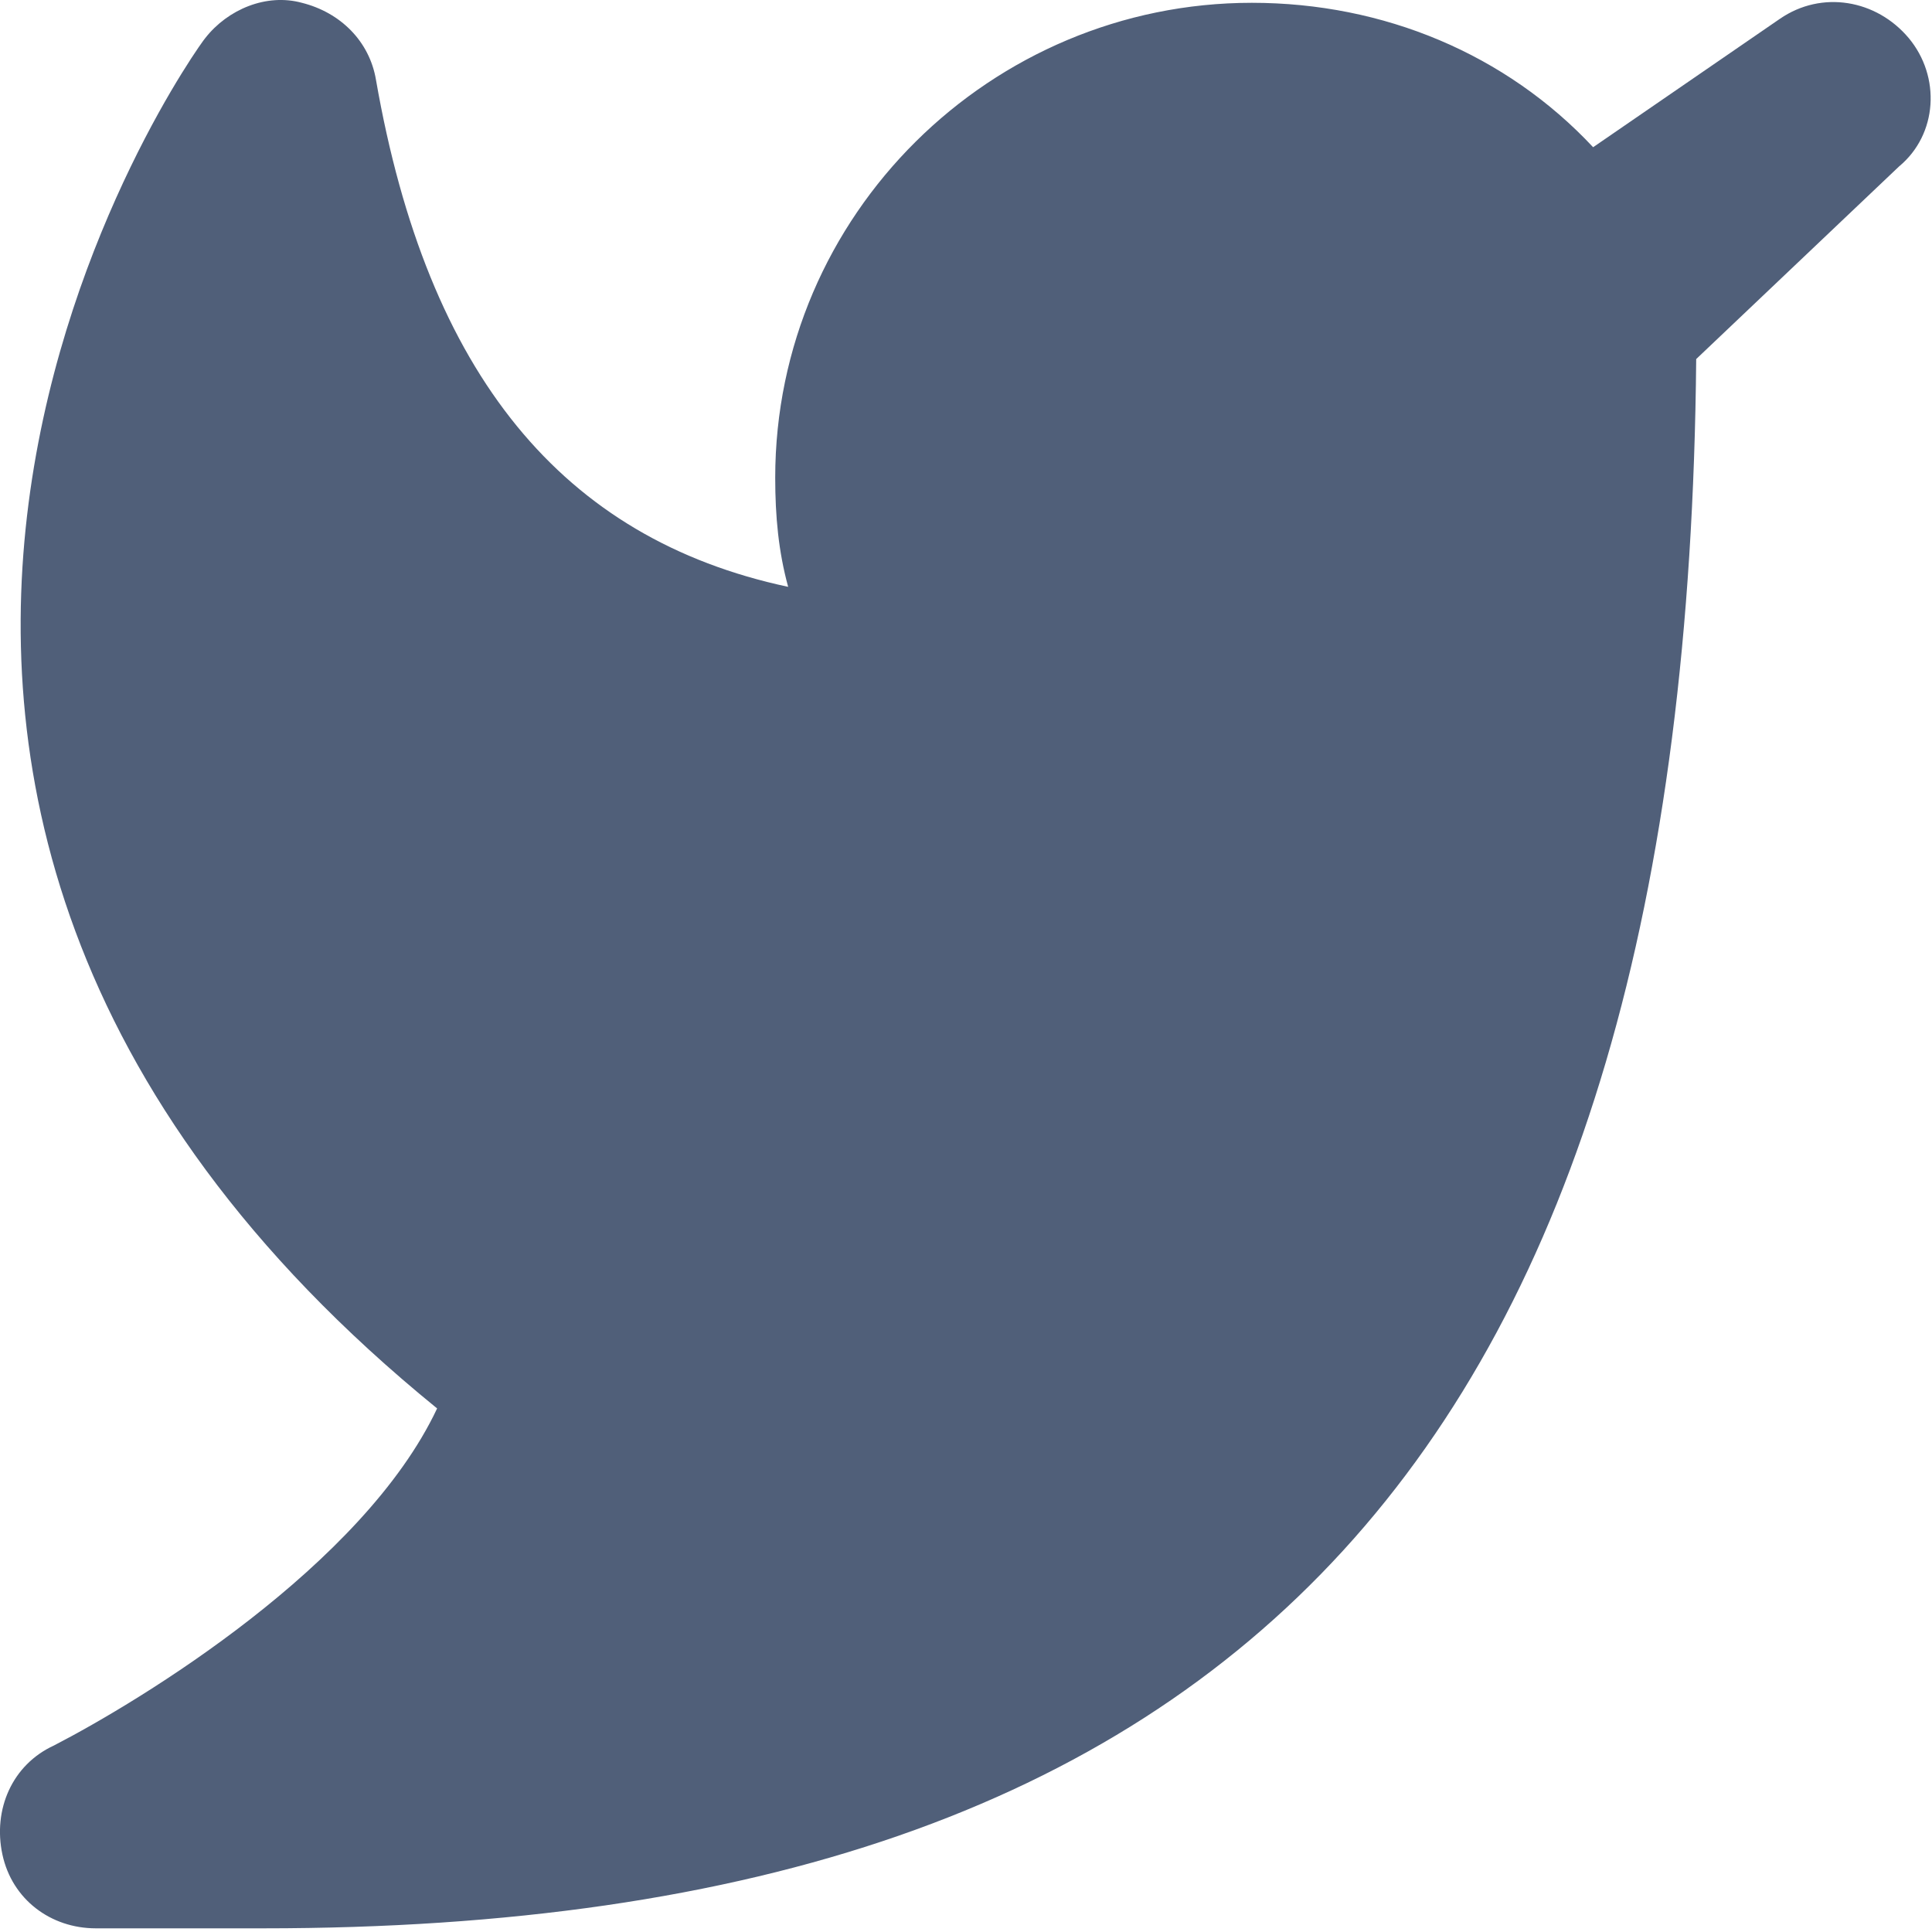
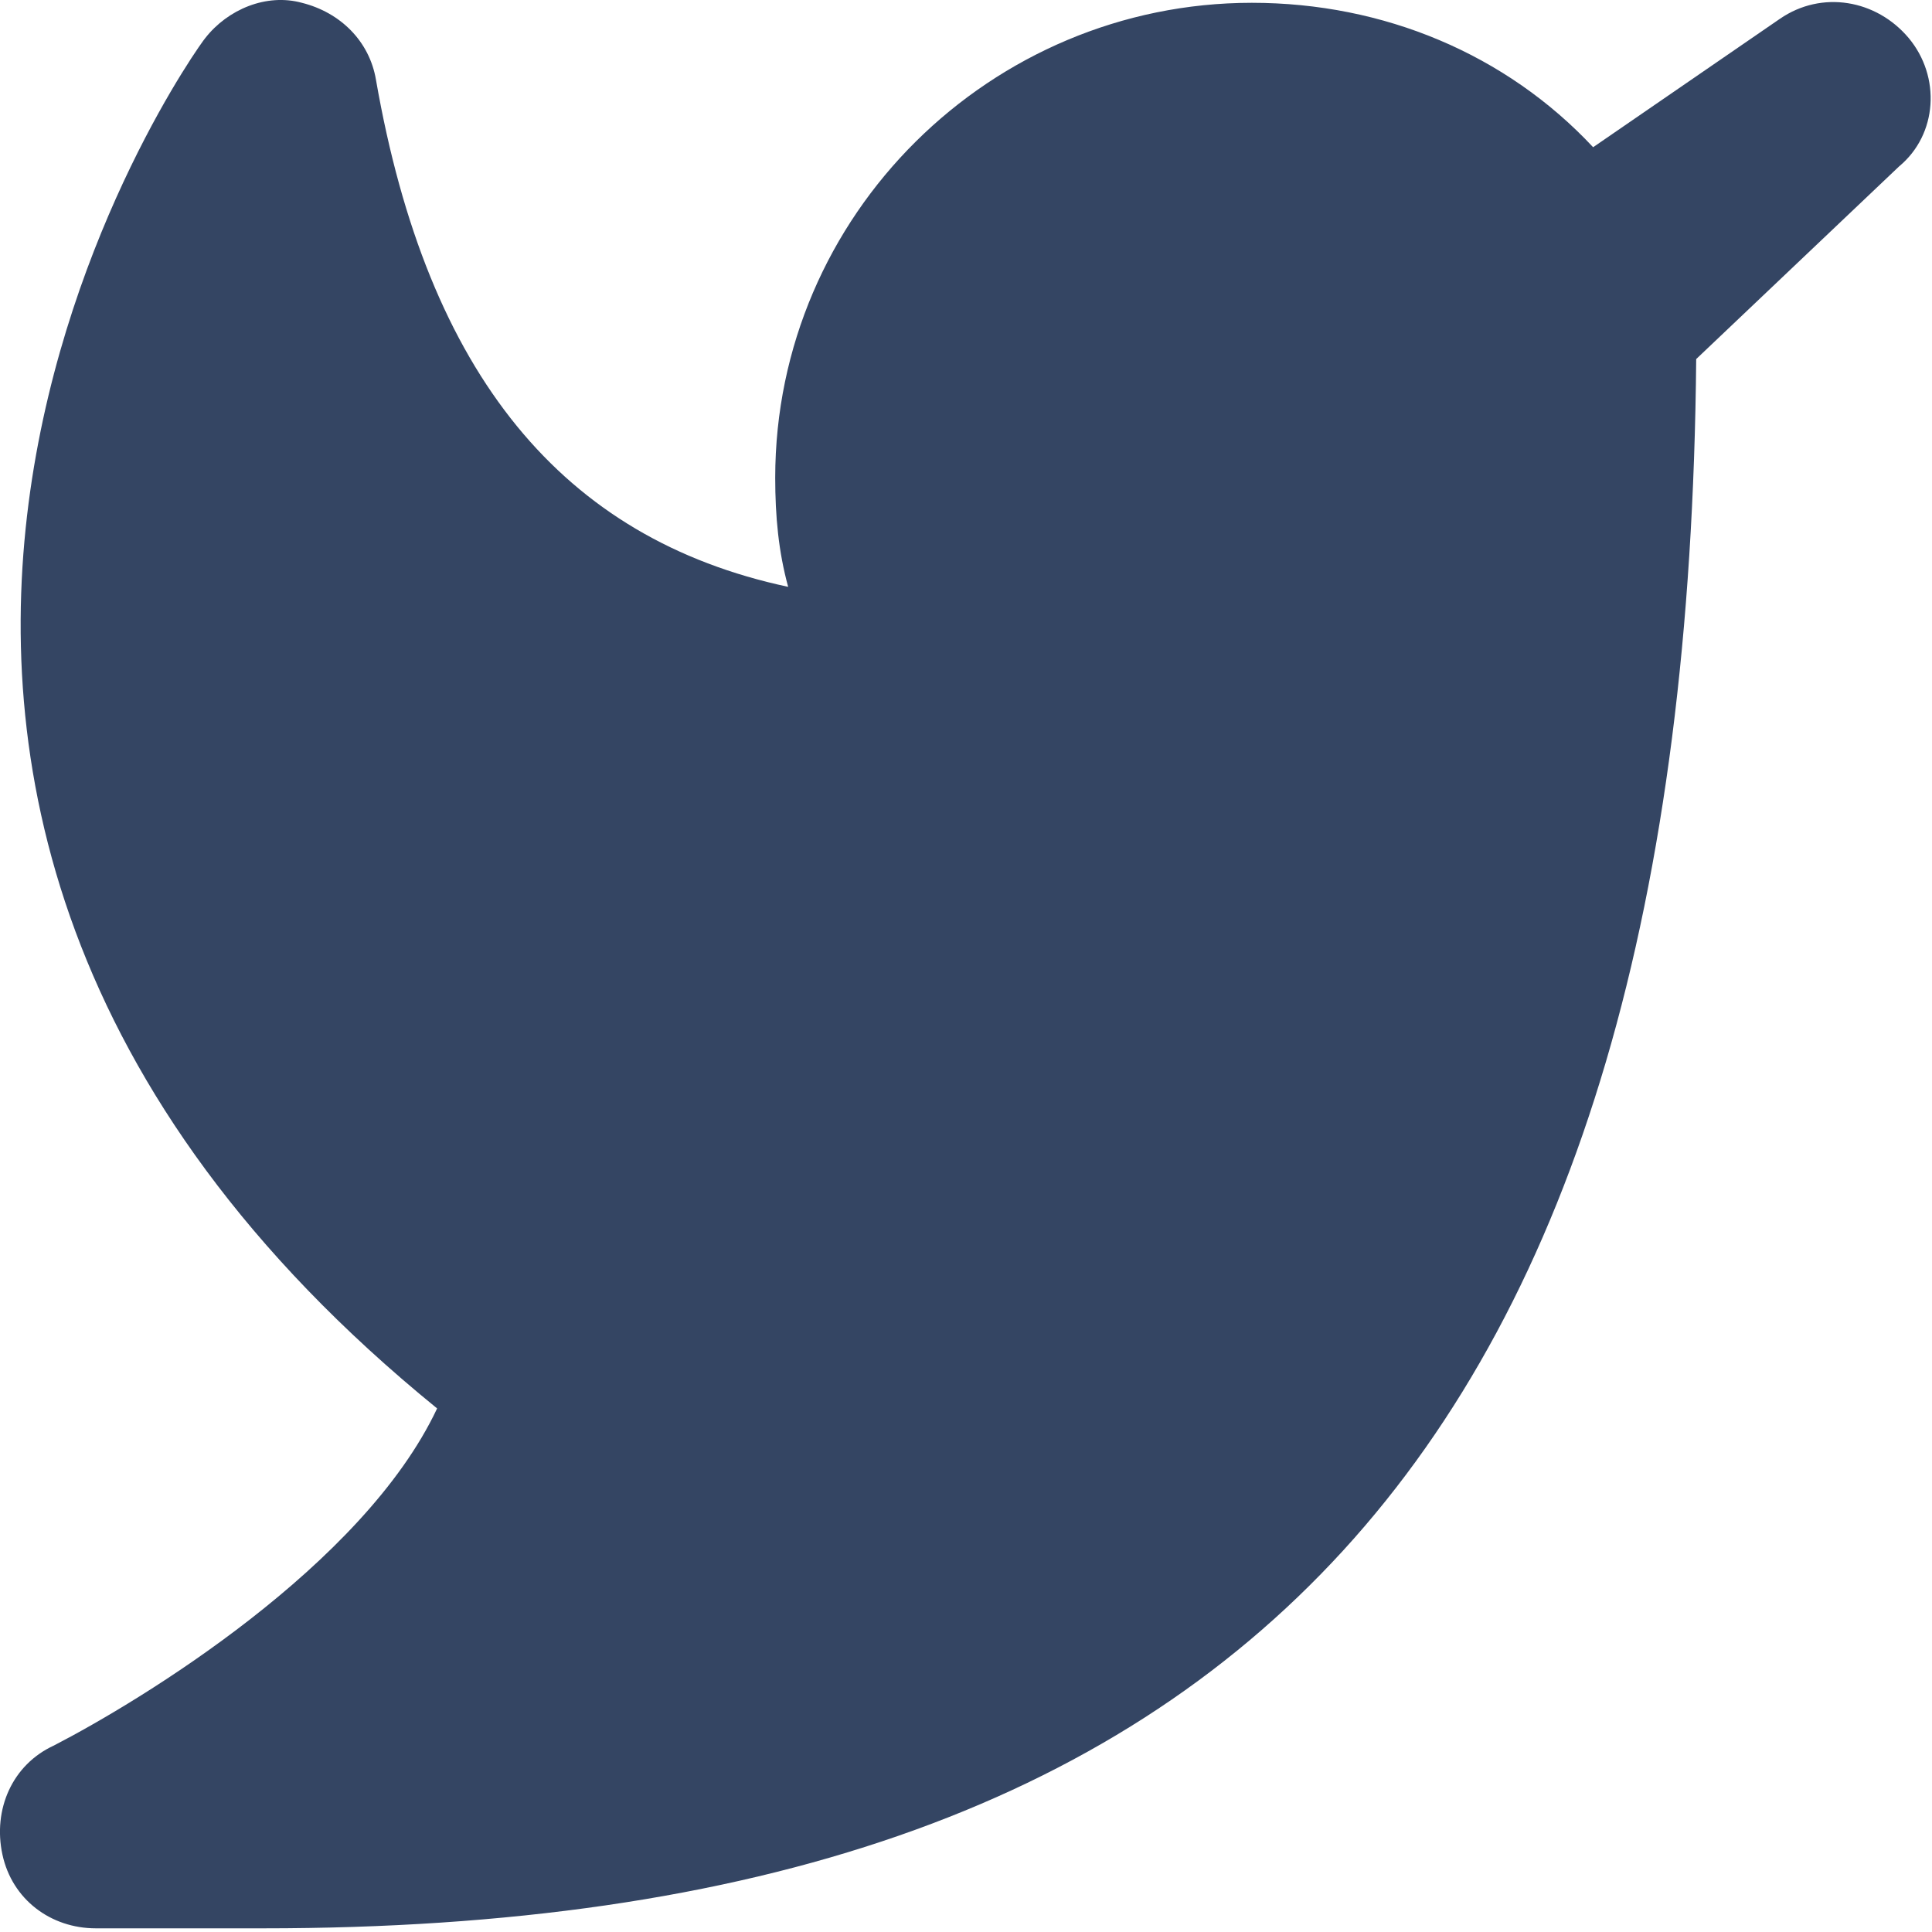
<svg xmlns="http://www.w3.org/2000/svg" width="20" height="20" viewBox="0 0 20 20" fill="none">
-   <path d="M19.759 0.394C19.425 -0.004 18.859 -0.104 18.425 0.195L16.492 1.524C15.592 0.561 14.325 0.029 12.959 0.029C10.259 0.029 8.025 2.222 8.025 4.946C8.025 5.345 8.059 5.71 8.159 6.075C5.825 5.577 4.425 3.883 3.892 0.826C3.825 0.428 3.525 0.129 3.125 0.029C2.759 -0.071 2.359 0.095 2.125 0.394C2.059 0.461 -3.441 8.102 4.525 14.58C3.759 16.208 1.459 17.604 0.559 18.069C0.125 18.268 -0.075 18.733 0.025 19.198C0.125 19.663 0.525 19.962 0.992 19.962H2.725C12.859 19.962 17.459 14.946 17.559 3.717L19.659 1.723C20.059 1.391 20.092 0.793 19.759 0.394Z" fill="#505F79" />
+   <path d="M19.759 0.394C19.425 -0.004 18.859 -0.104 18.425 0.195L16.492 1.524C15.592 0.561 14.325 0.029 12.959 0.029C10.259 0.029 8.025 2.222 8.025 4.946C8.025 5.345 8.059 5.71 8.159 6.075C5.825 5.577 4.425 3.883 3.892 0.826C3.825 0.428 3.525 0.129 3.125 0.029C2.759 -0.071 2.359 0.095 2.125 0.394C2.059 0.461 -3.441 8.102 4.525 14.58C3.759 16.208 1.459 17.604 0.559 18.069C0.125 18.268 -0.075 18.733 0.025 19.198C0.125 19.663 0.525 19.962 0.992 19.962H2.725C12.859 19.962 17.459 14.946 17.559 3.717L19.659 1.723C20.059 1.391 20.092 0.793 19.759 0.394Z" fill="#344563" />
</svg>
